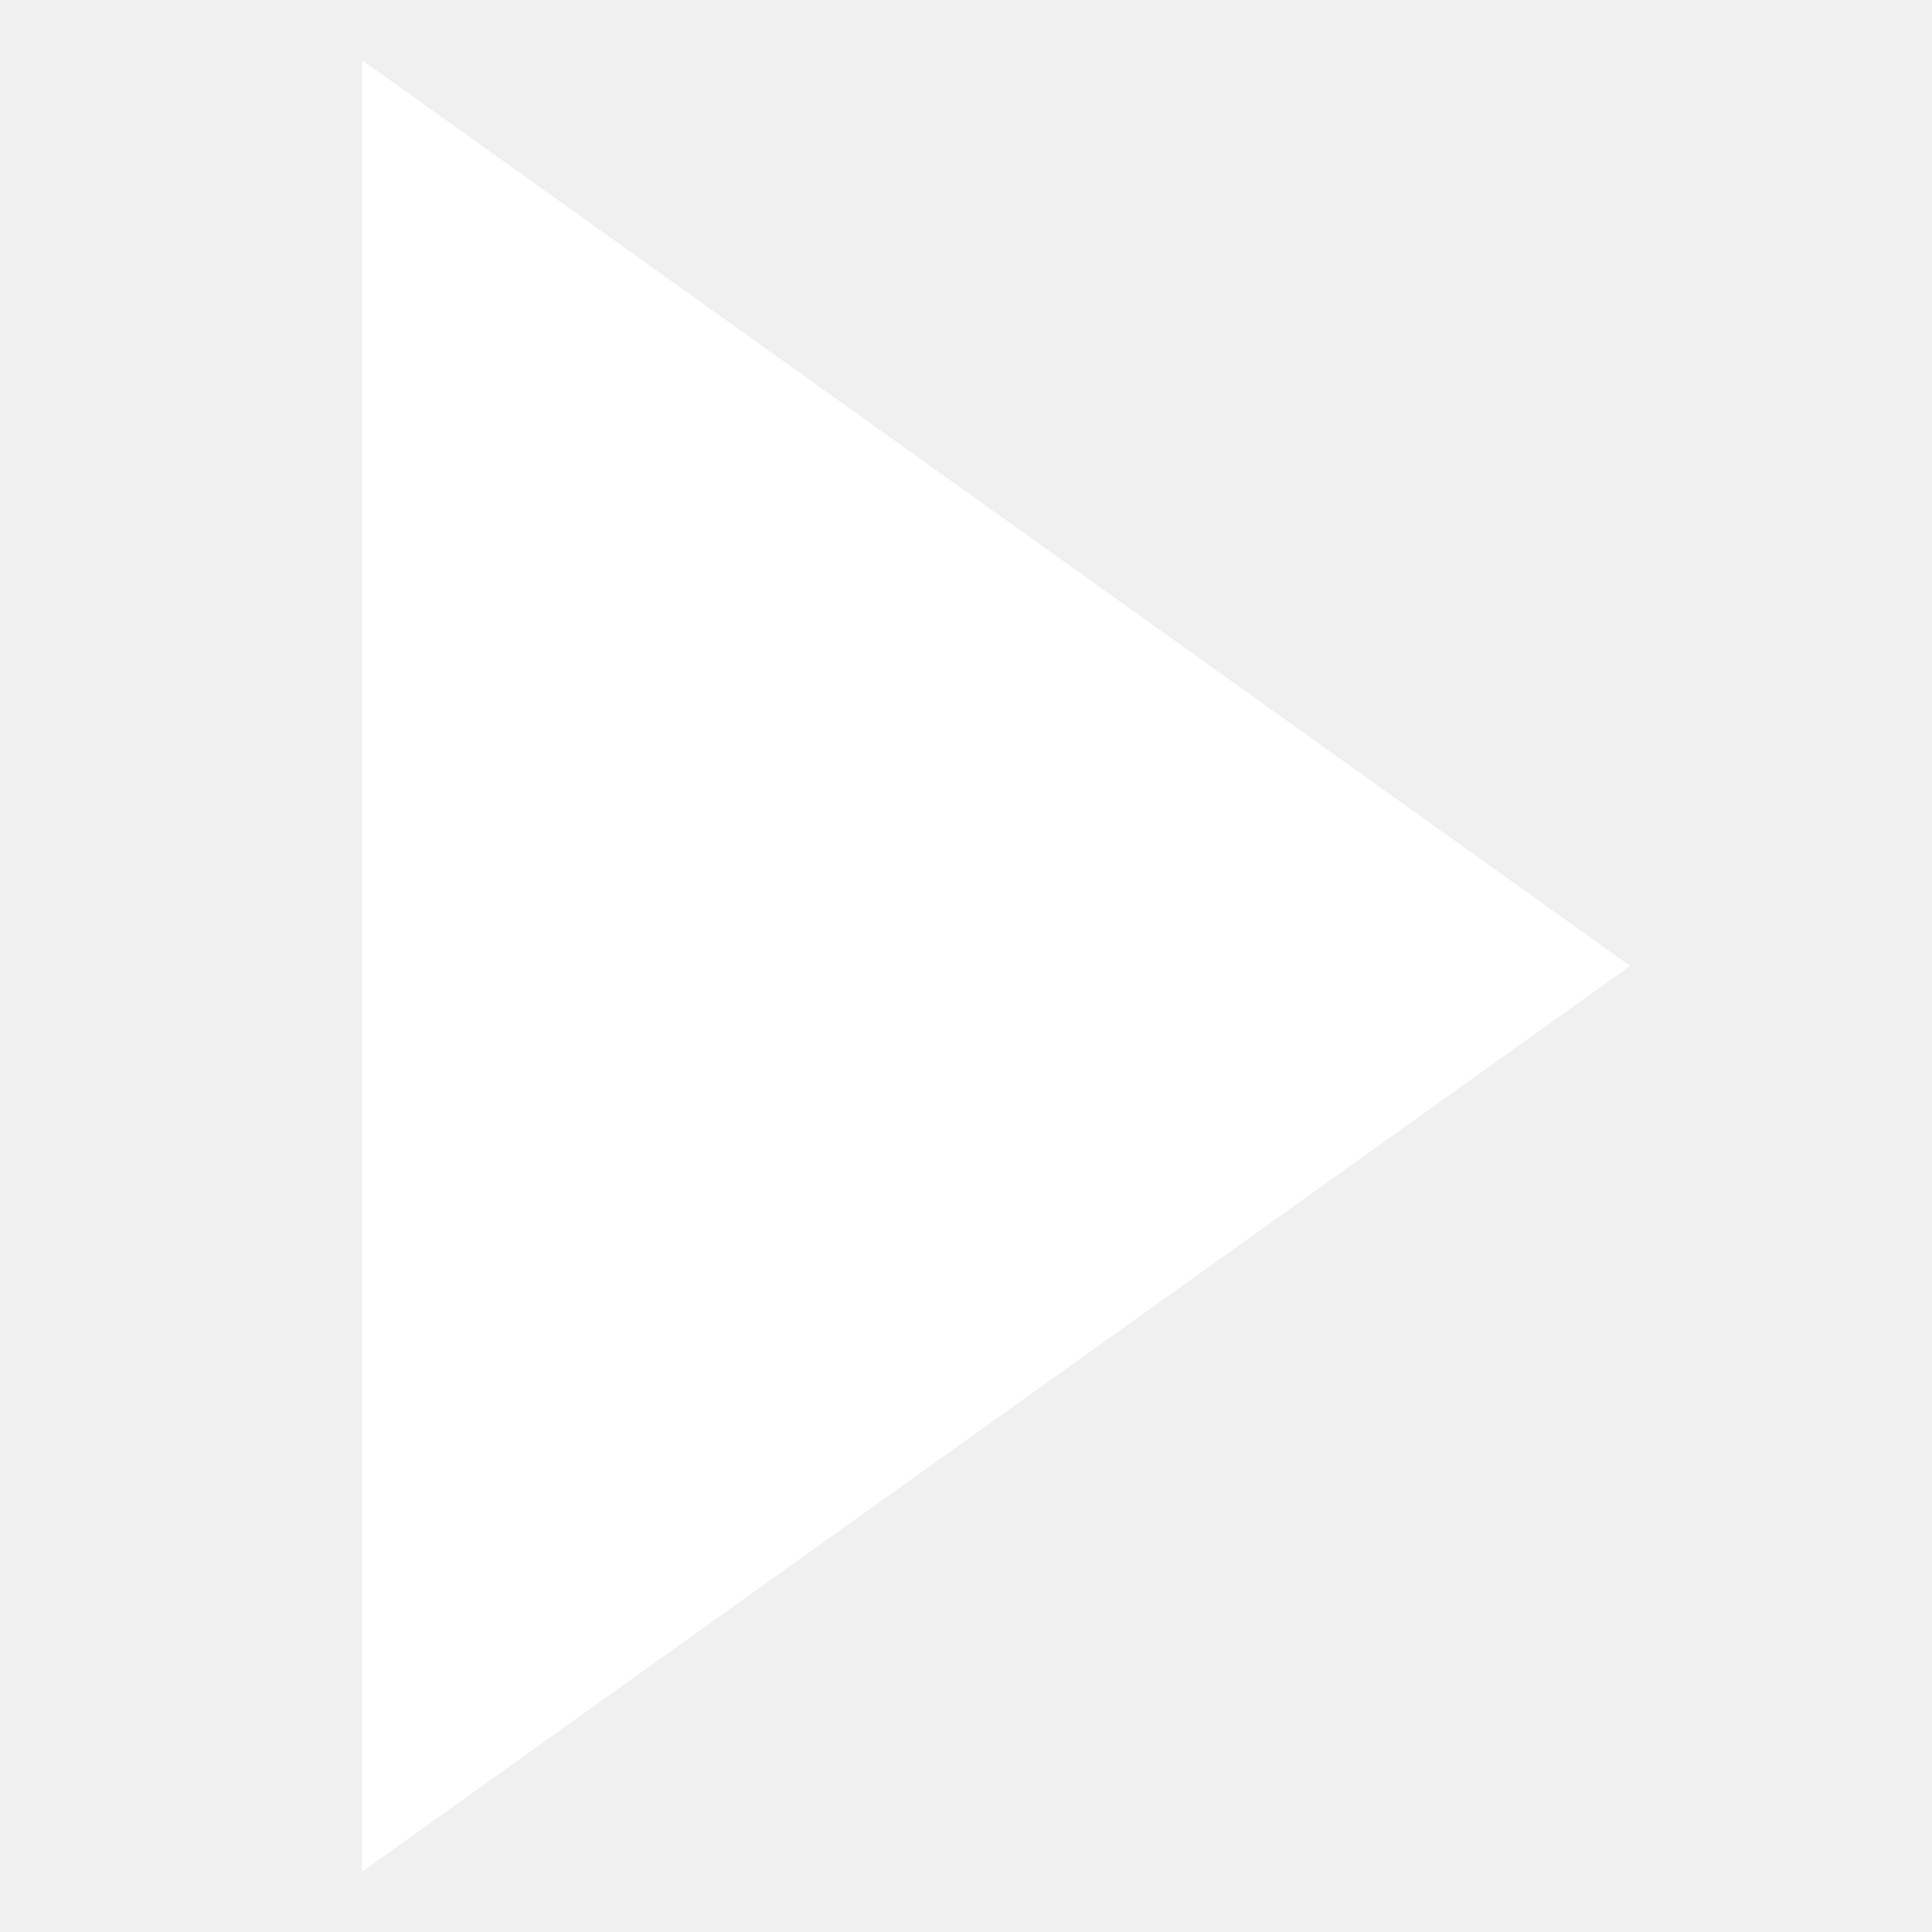
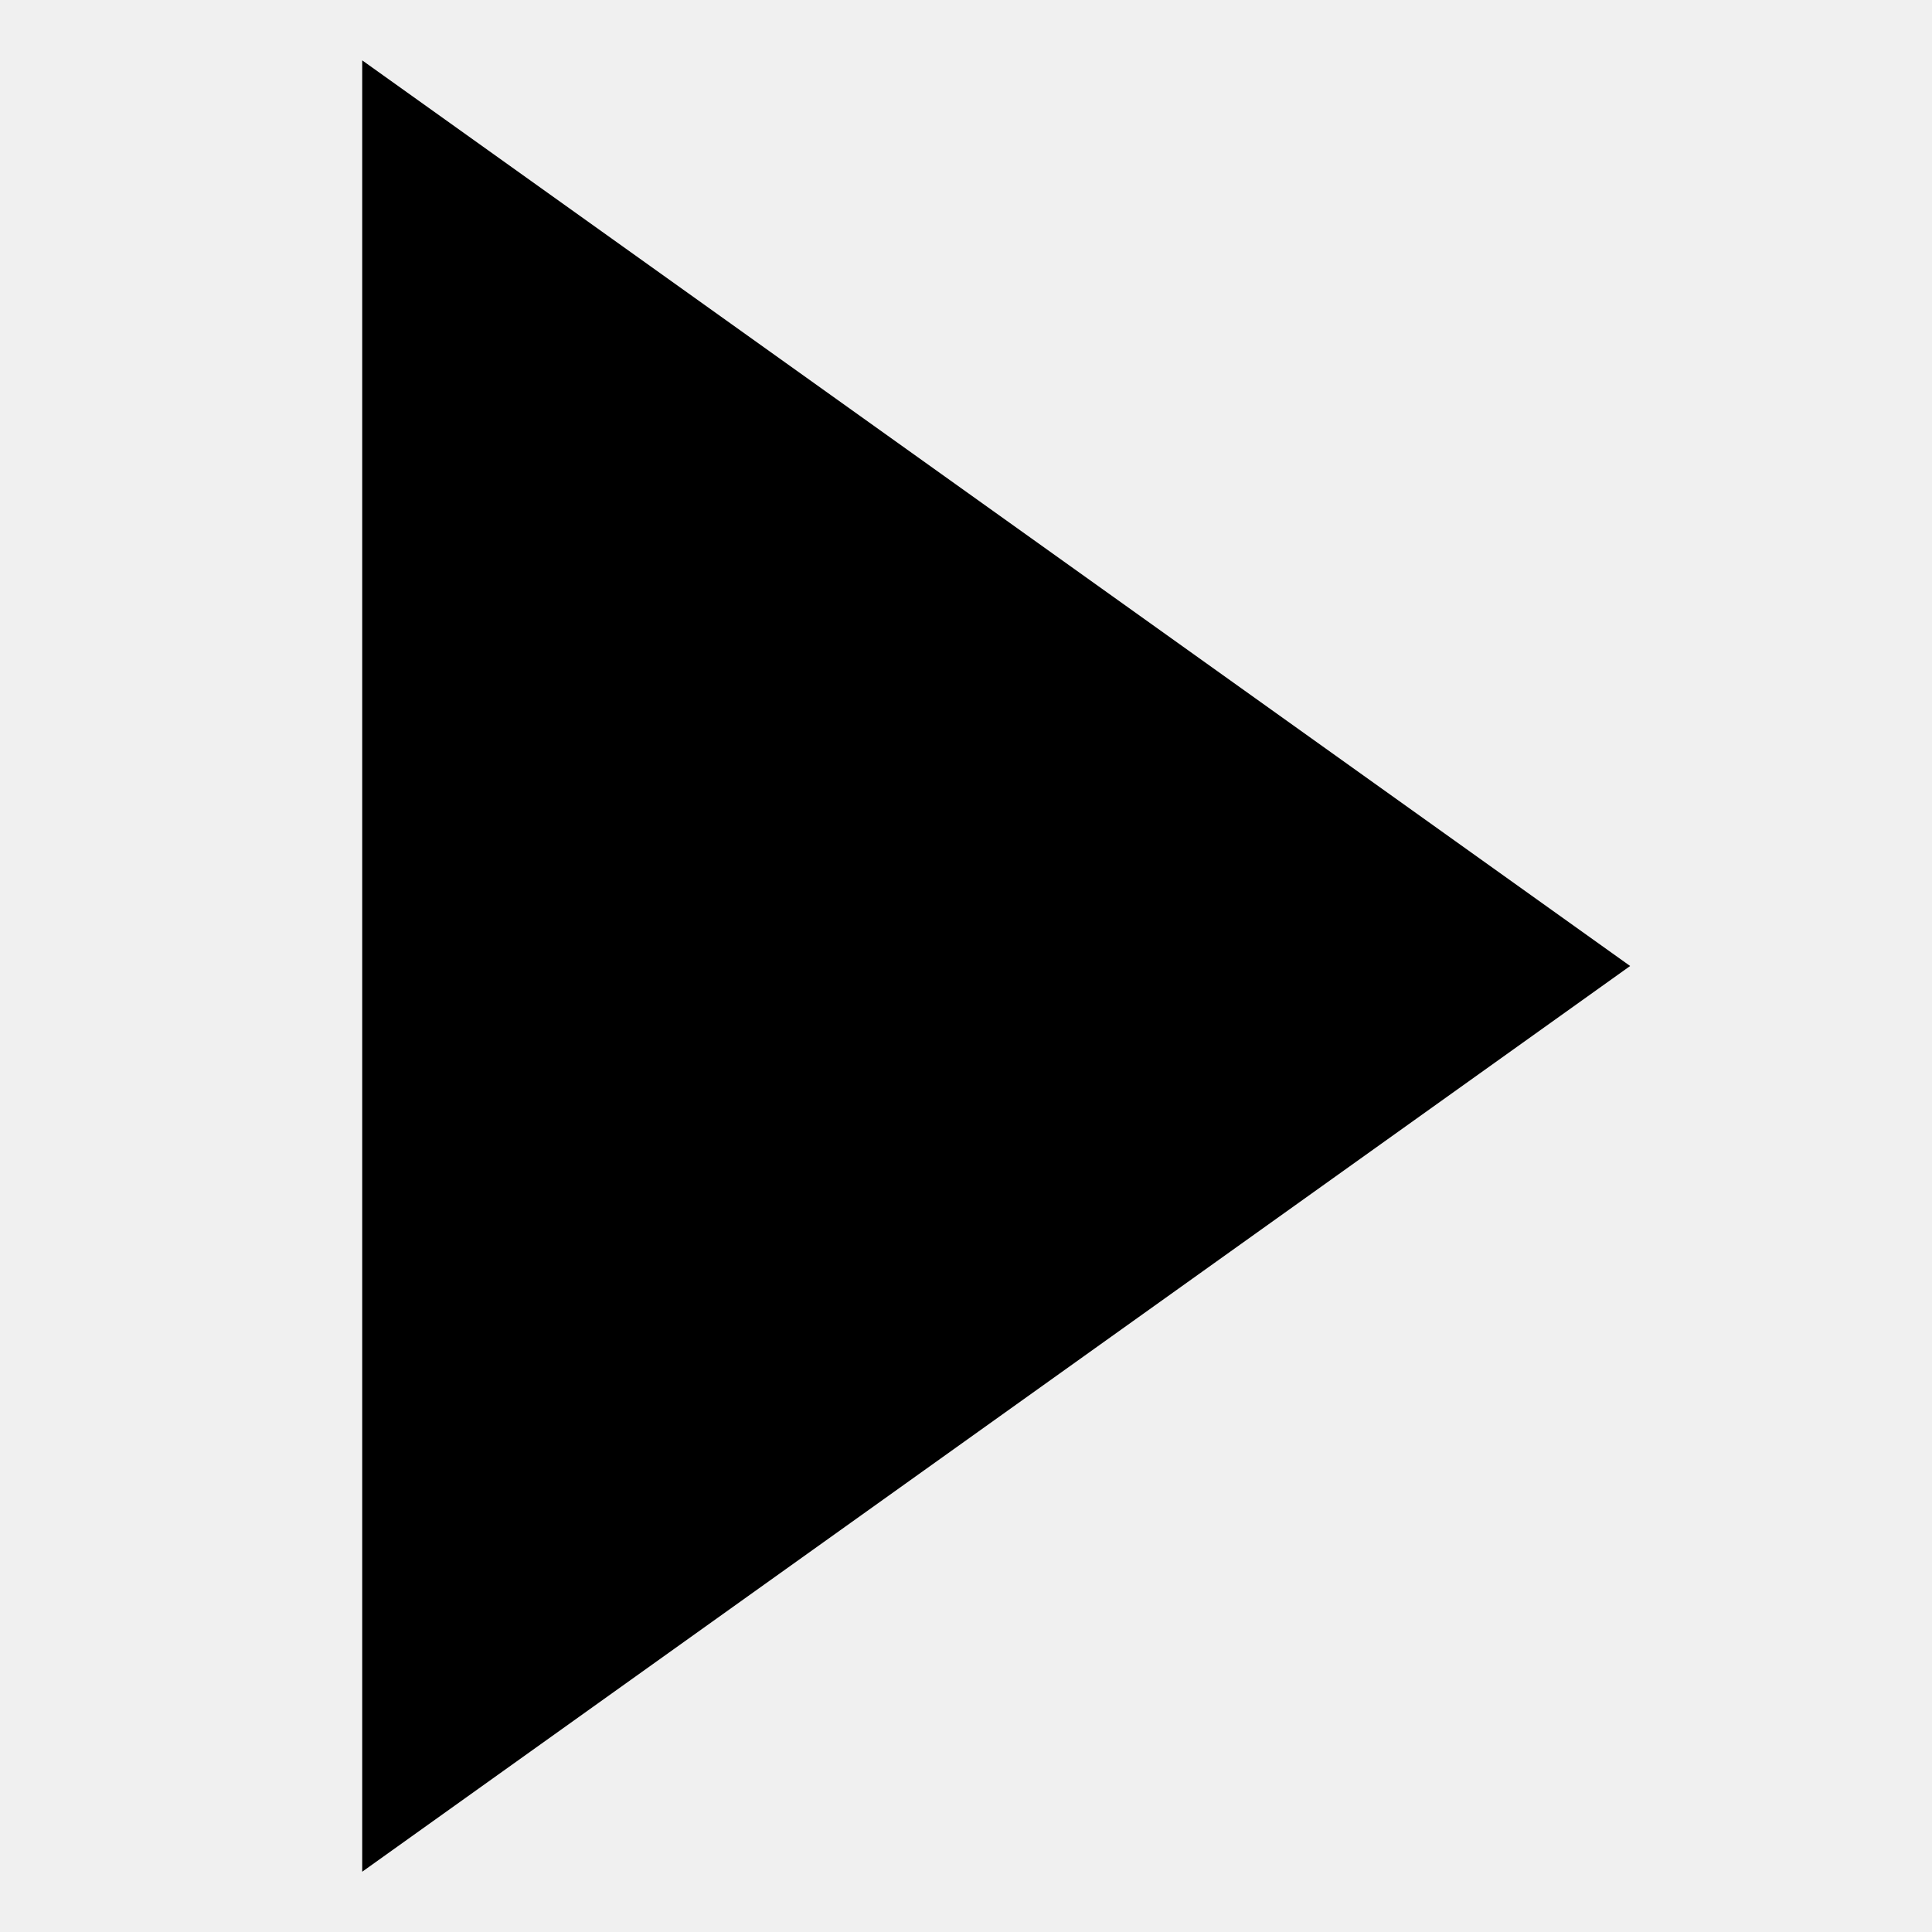
<svg xmlns="http://www.w3.org/2000/svg" viewBox="0 0 25 25" id="dsmIcon">
  <g id="Icon/Uncategorized/GenericPlayIcon" stroke-width="1" fill-rule="evenodd">
-     <path id="Path" fill="#FFF" fill-rule="nonzero" d="M21.094 12.5L4.687.781V24.22z" />
+     <path id="Path" fill="currentColor" fill-rule="nonzero" d="M21.094 12.5L4.687.781V24.22z" />
  </g>
</svg>
